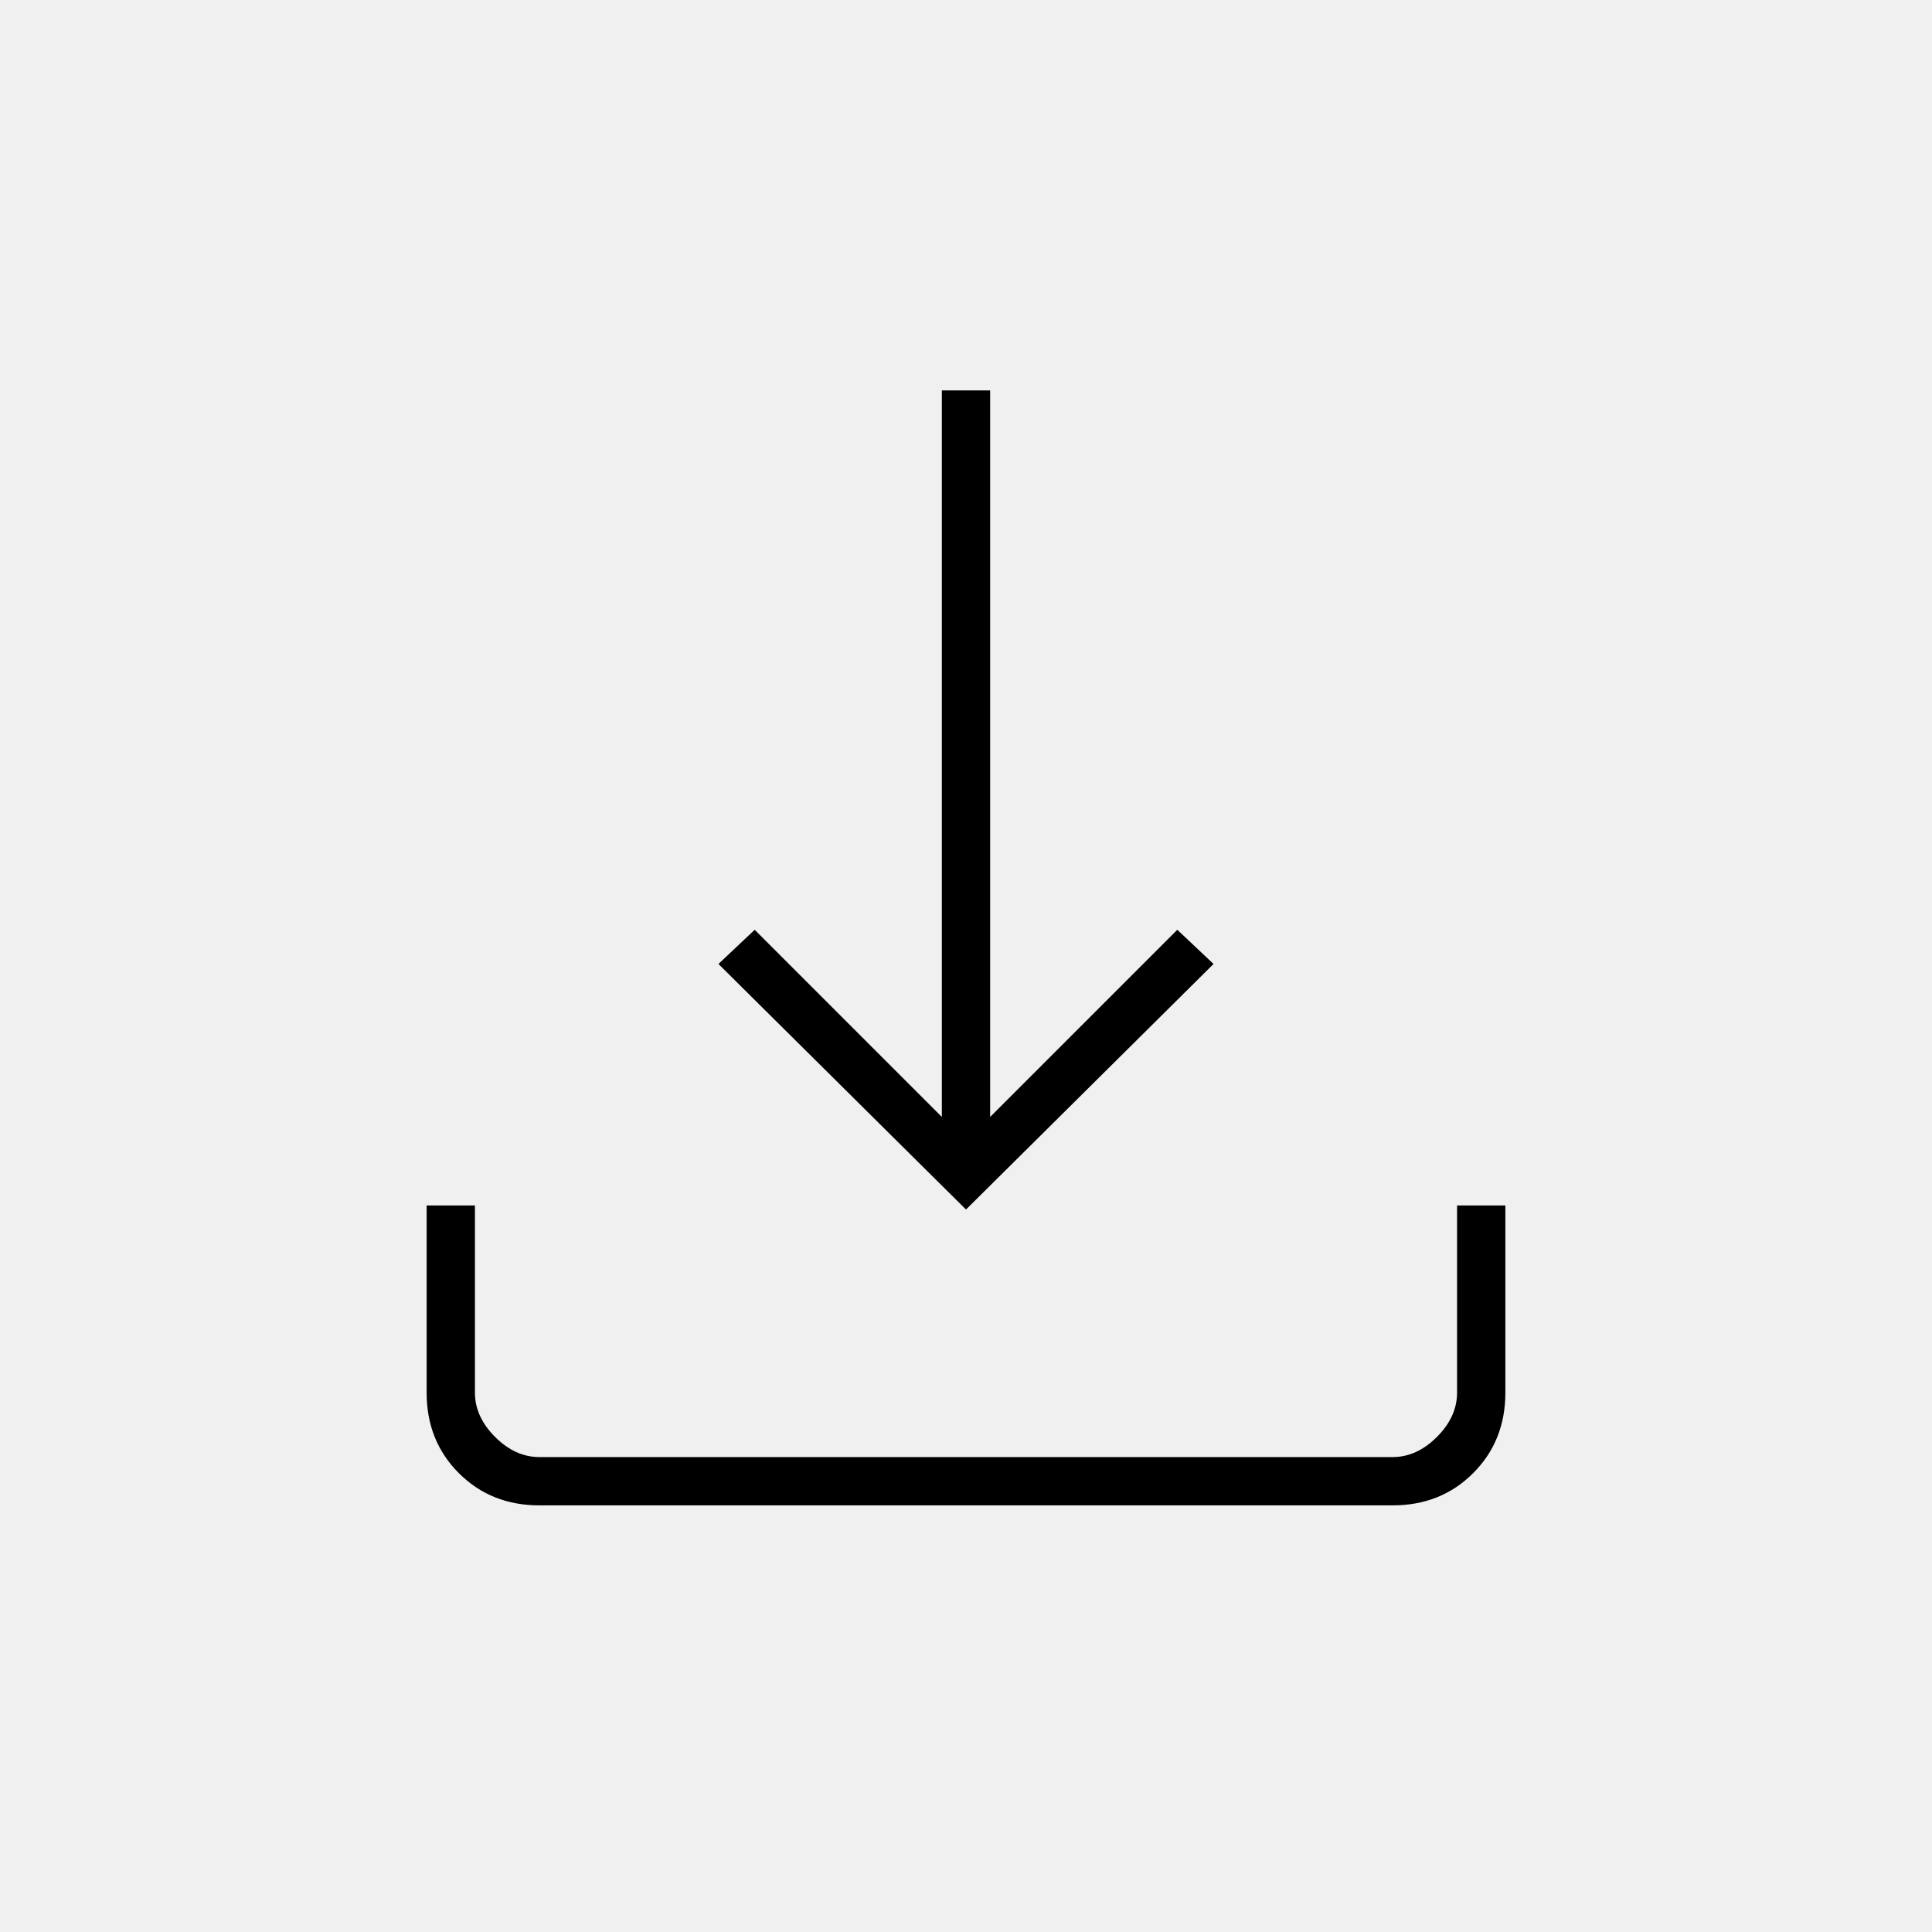
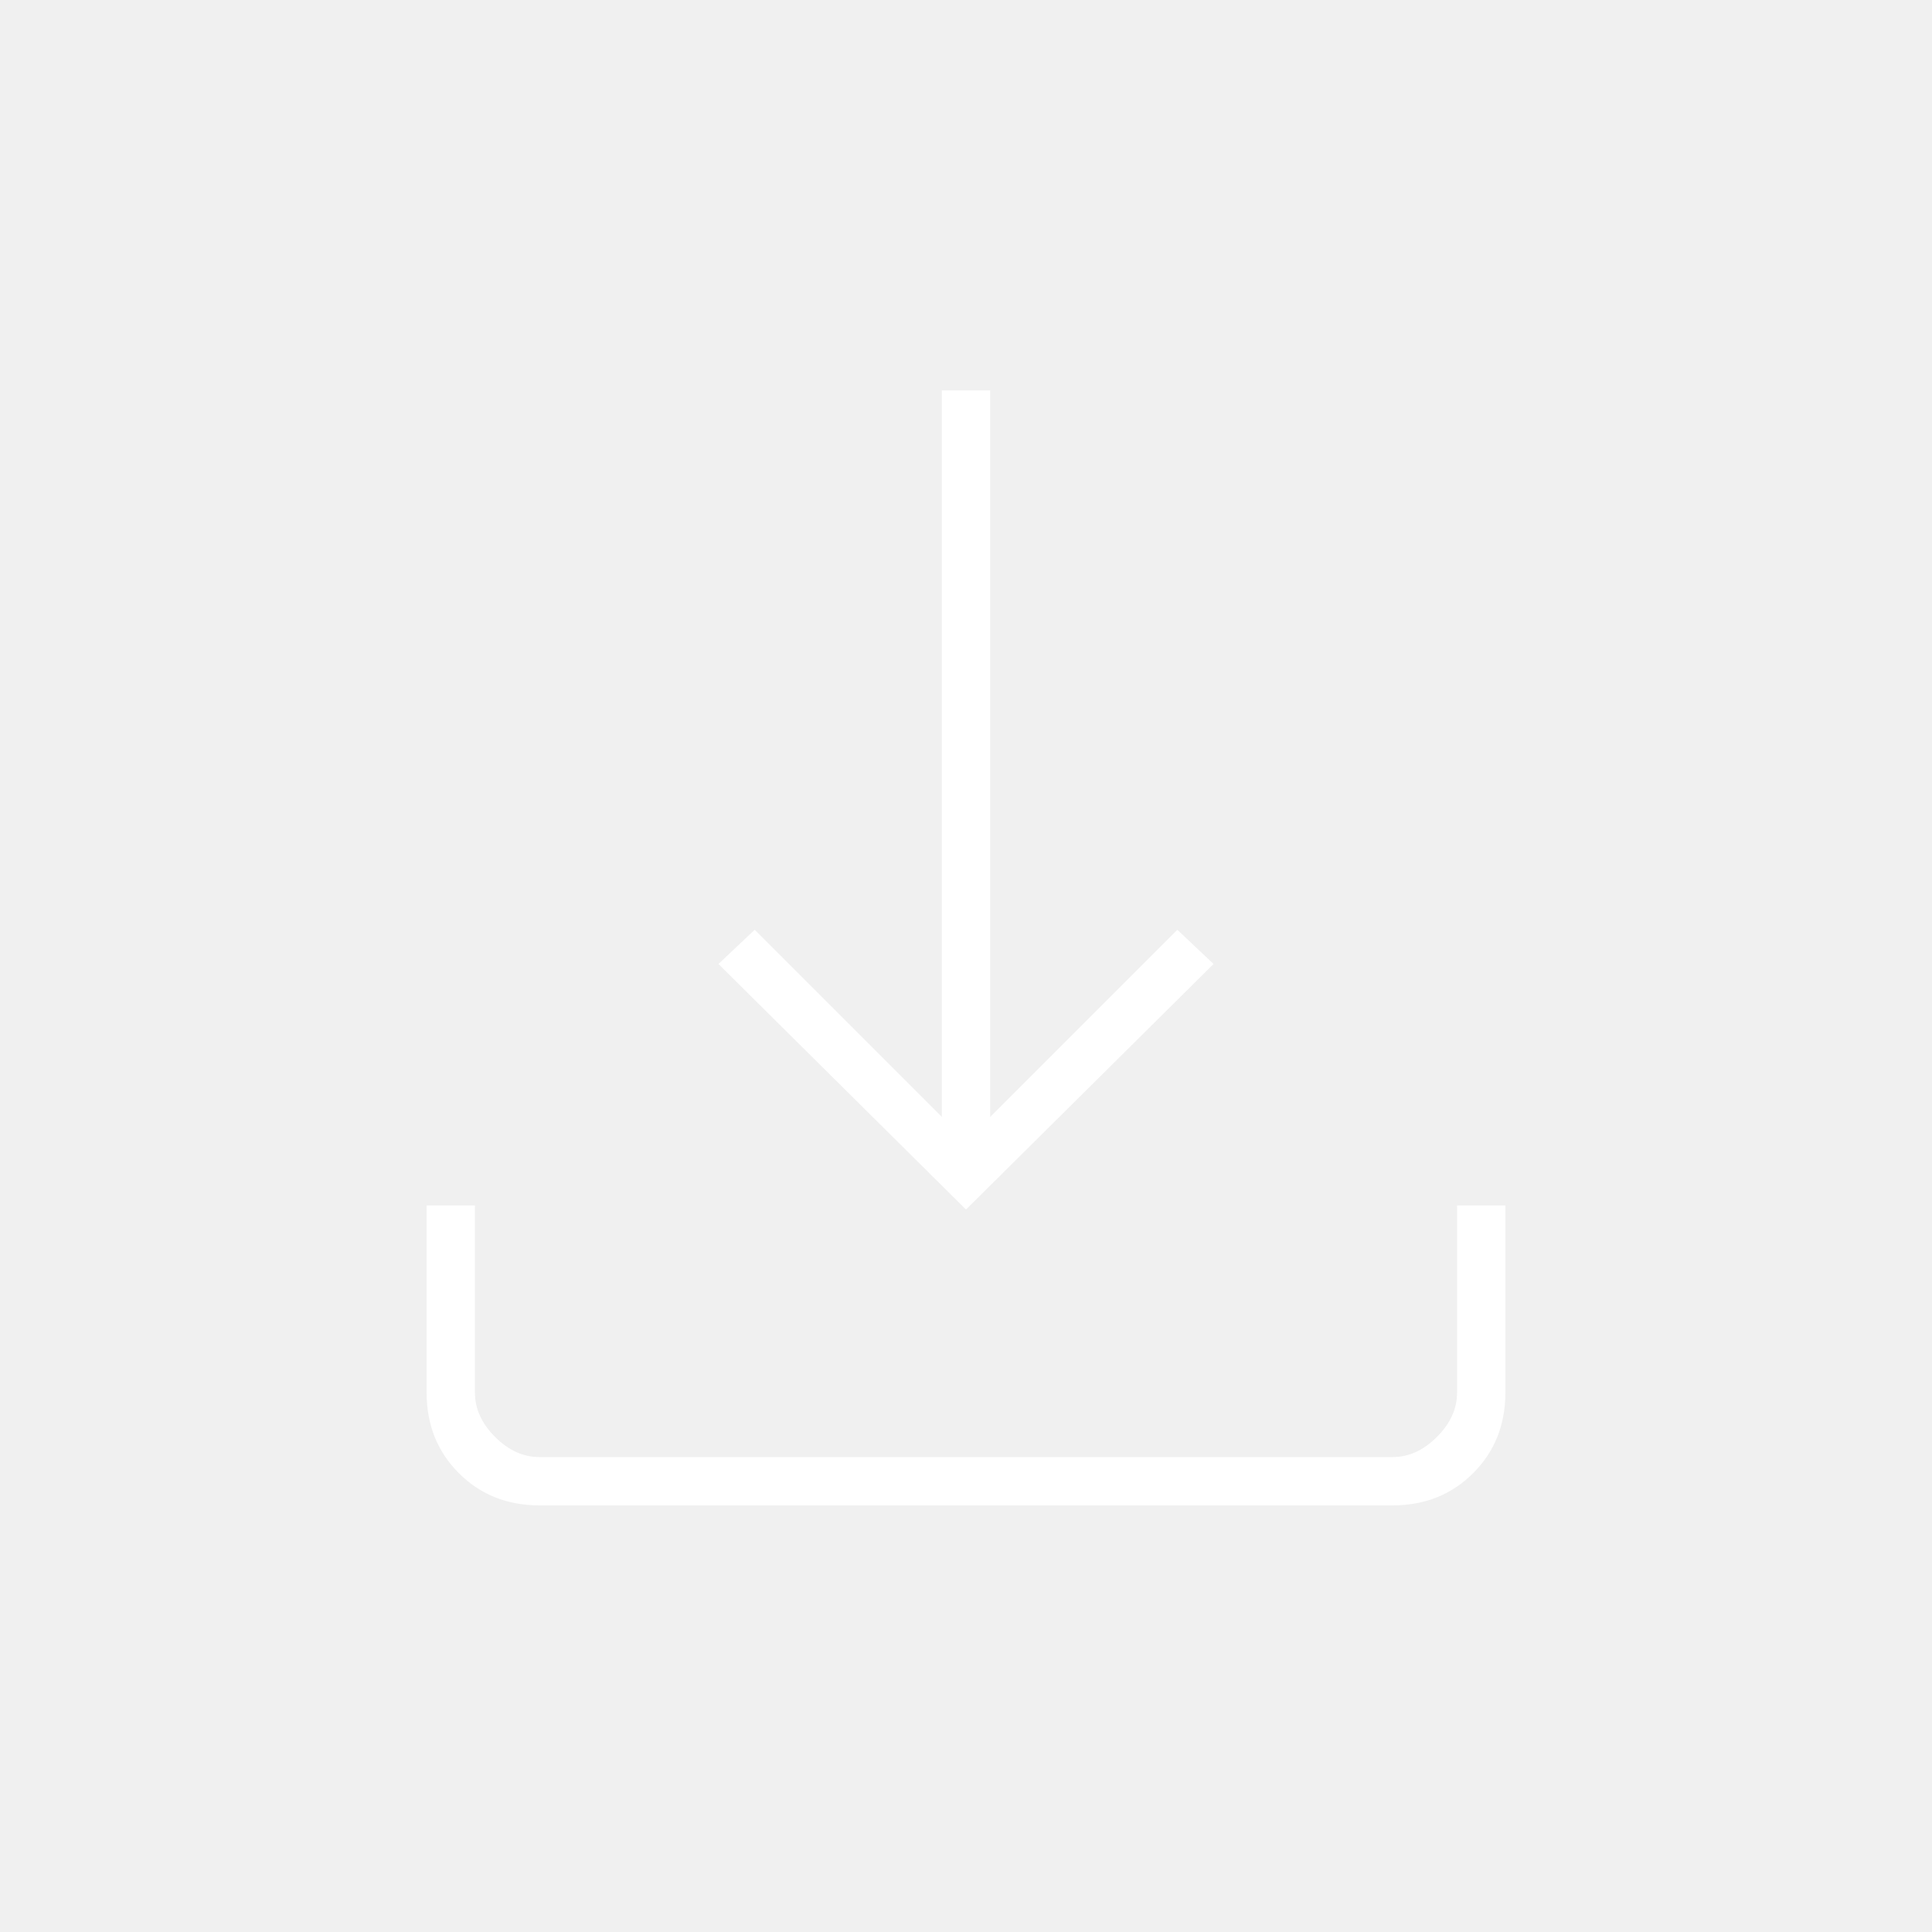
- <svg xmlns="http://www.w3.org/2000/svg" height="40" width="40">
+ <svg xmlns="http://www.w3.org/2000/svg" height="40" fill="white" width="40">
  <path d="M11.167 31.167q-1 0-1.667-.667t-.667-1.667v-3.875h1v3.875q0 .5.417.917.417.417.917.417h17.666q.5 0 .917-.417.417-.417.417-.917v-3.875h1v3.875q0 1-.667 1.667t-1.667.667ZM20 25.042l-5.125-5.084.75-.708 3.875 3.875V8.083h1v15.042l3.875-3.875.75.708Z" />
</svg>
